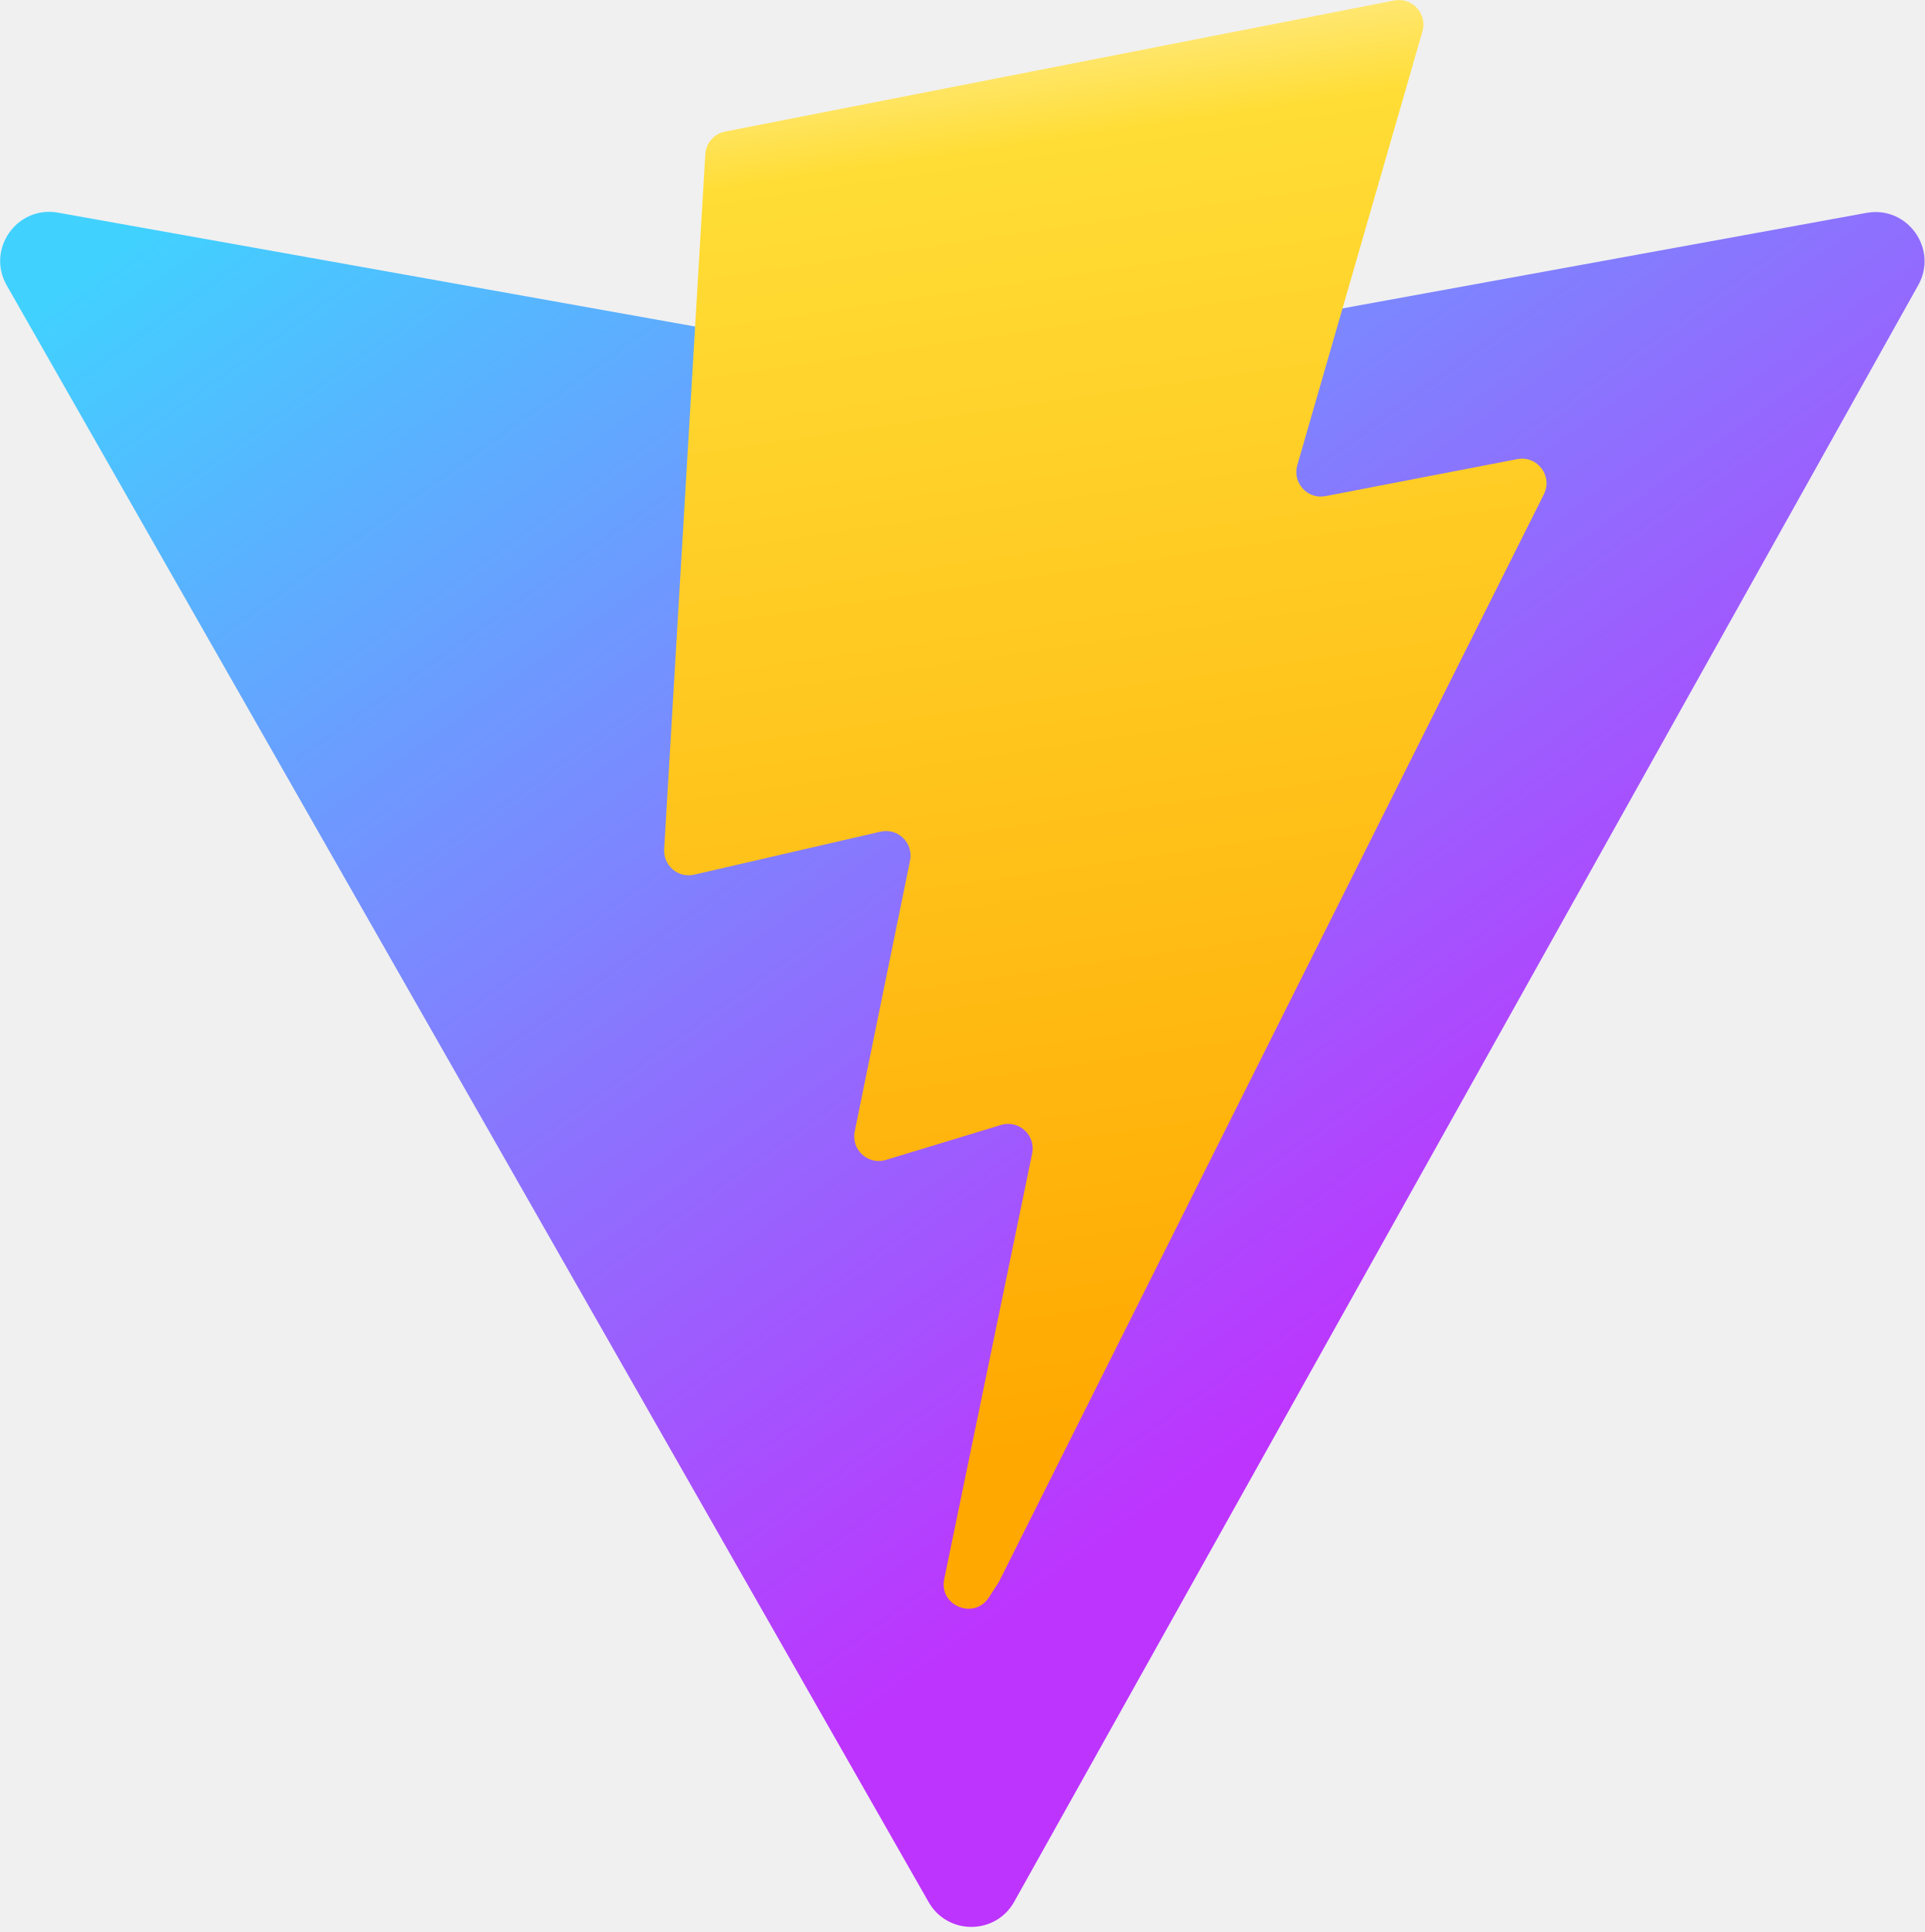
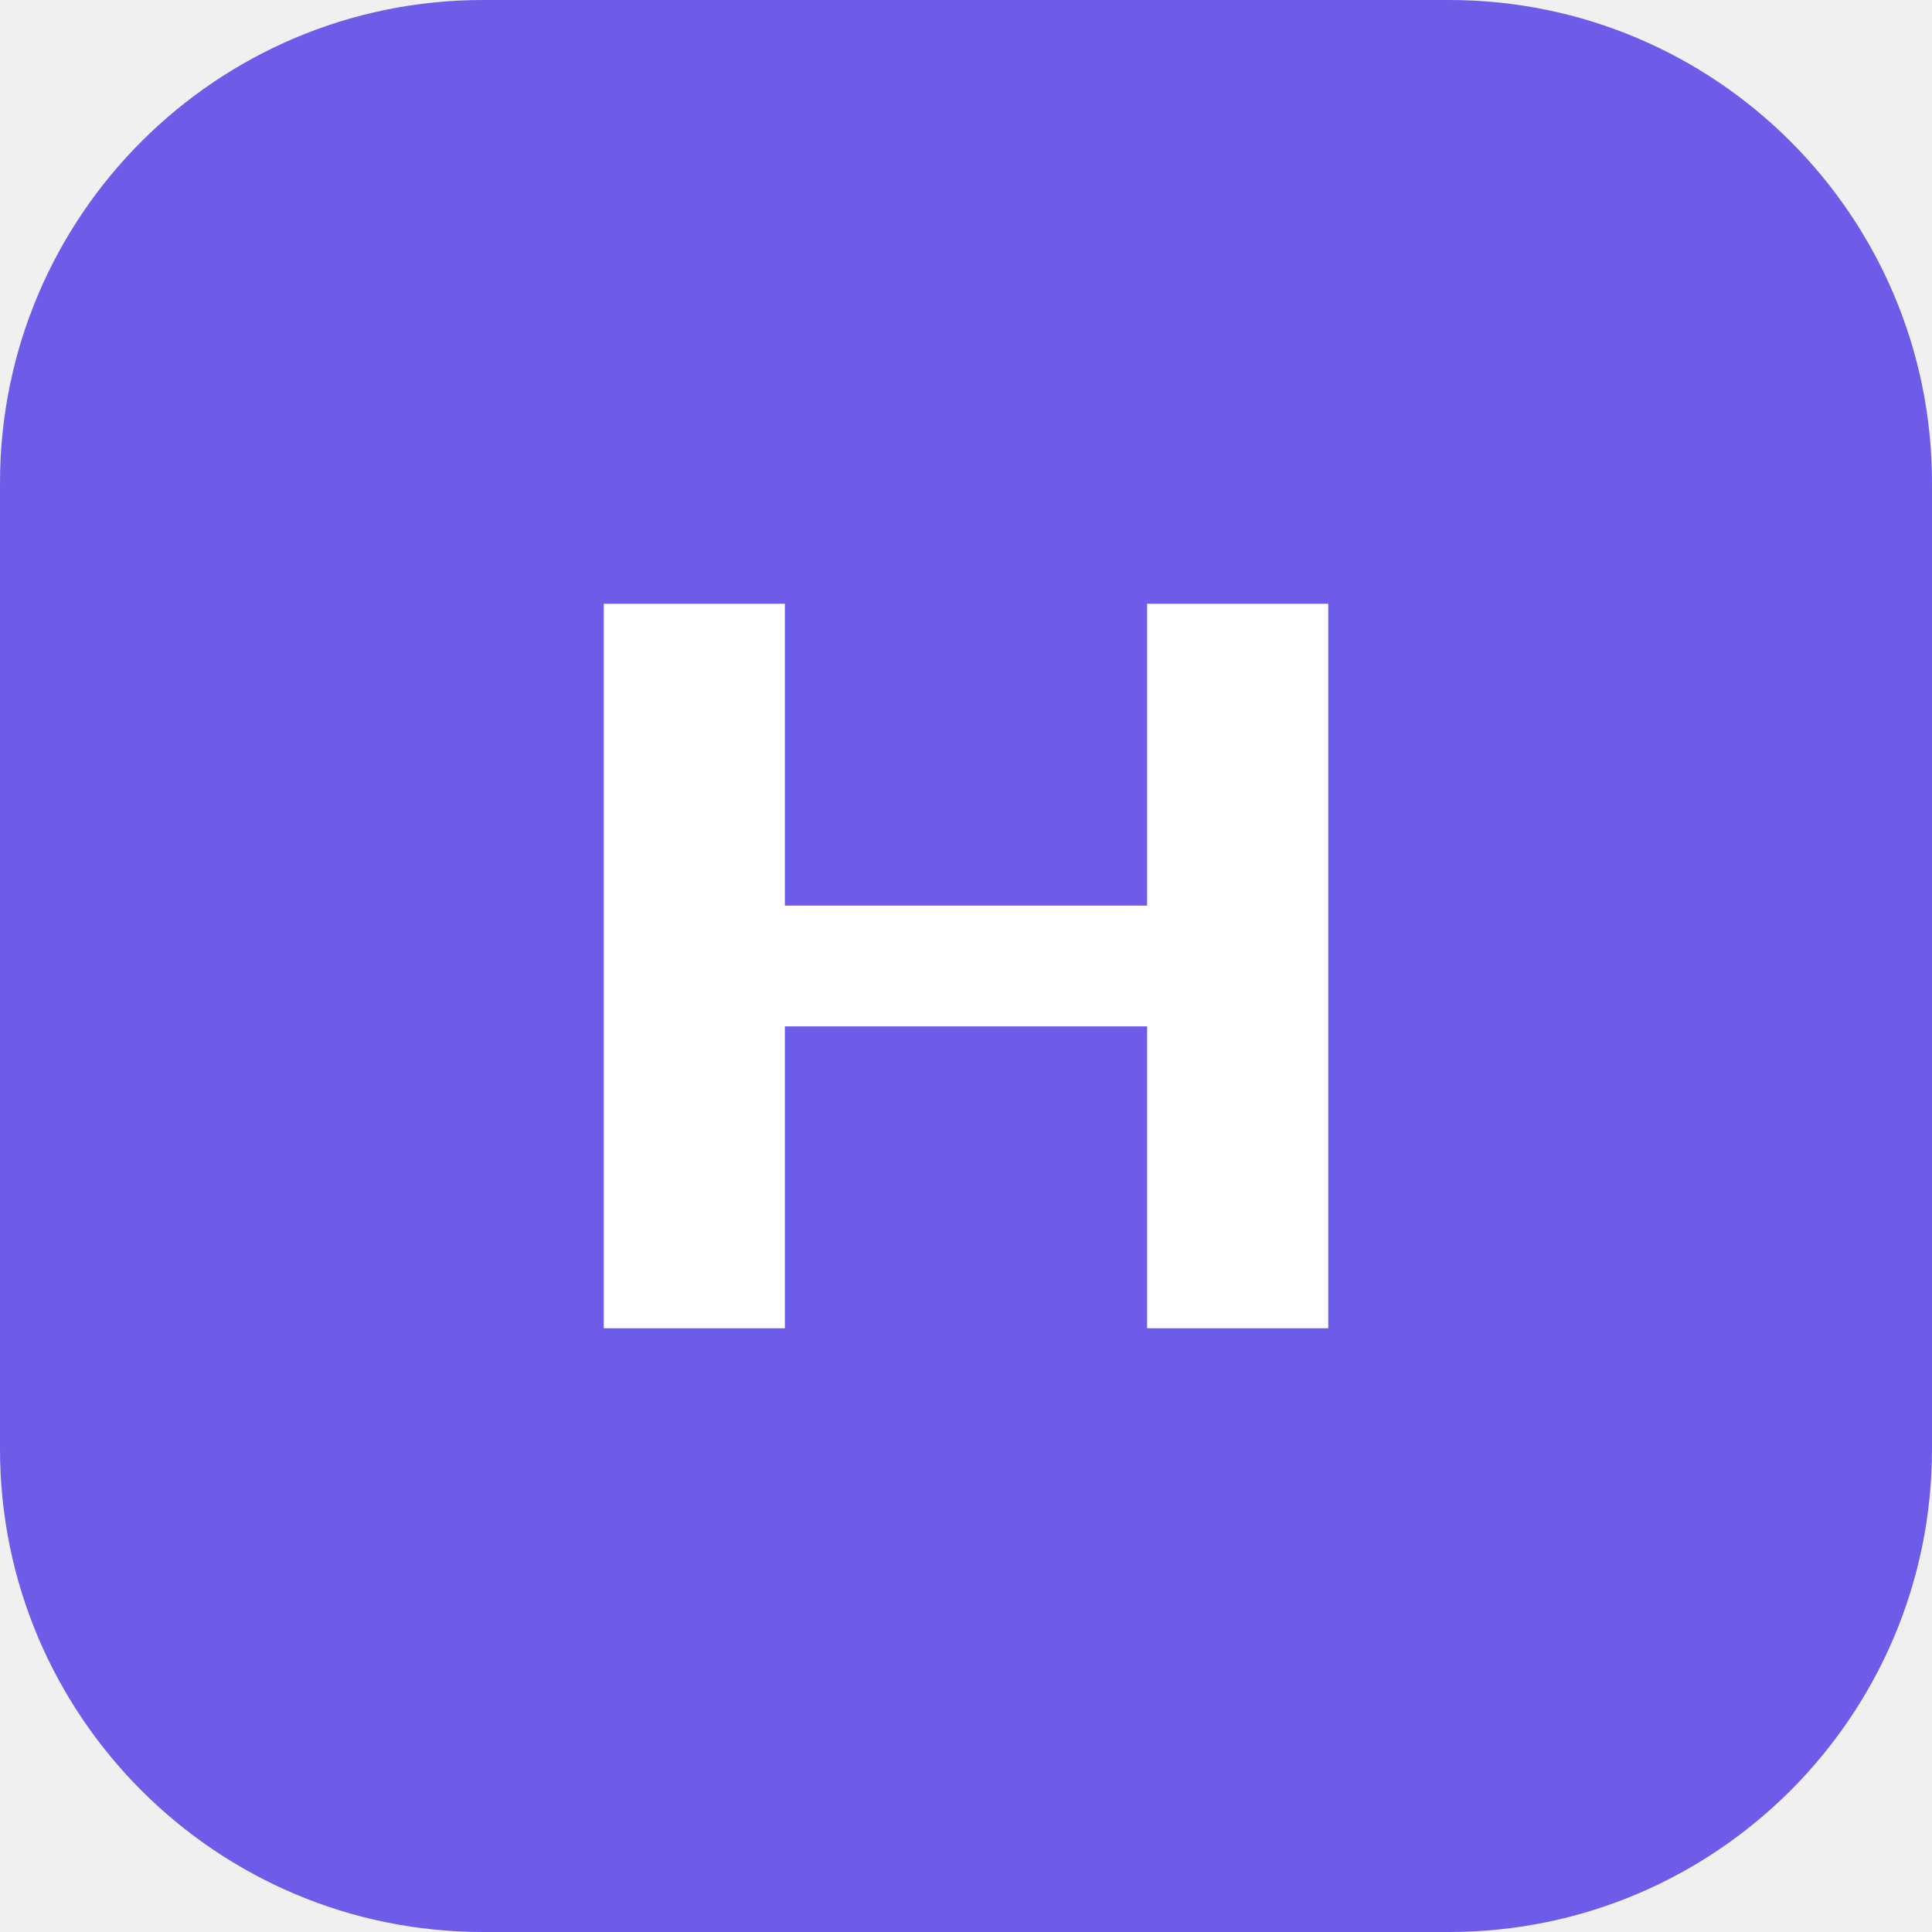
- <svg xmlns="http://www.w3.org/2000/svg" aria-hidden="true" role="img" class="iconify iconify--logos" width="31.88" height="32" preserveAspectRatio="xMidYMid meet" viewBox="0 0 256 257">
-   <defs>
-     <linearGradient id="IconifyId1813088fe1fbc01fb466" x1="-.828%" x2="57.636%" y1="7.652%" y2="78.411%">
-       <stop offset="0%" stop-color="#41D1FF" />
-       <stop offset="100%" stop-color="#BD34FE" />
-     </linearGradient>
-     <linearGradient id="IconifyId1813088fe1fbc01fb467" x1="43.376%" x2="50.316%" y1="2.242%" y2="89.03%">
-       <stop offset="0%" stop-color="#FFEA83" />
-       <stop offset="8.333%" stop-color="#FFDD35" />
-       <stop offset="100%" stop-color="#FFA800" />
-     </linearGradient>
-   </defs>
-   <path fill="url(#IconifyId1813088fe1fbc01fb466)" d="M255.153 37.938L134.897 252.976c-2.483 4.44-8.862 4.466-11.382.048L.875 37.958c-2.746-4.814 1.371-10.646 6.827-9.67l120.385 21.517a6.537 6.537 0 0 0 2.322-.004l117.867-21.483c5.438-.991 9.574 4.796 6.877 9.62Z" />
-   <path fill="url(#IconifyId1813088fe1fbc01fb467)" d="M185.432.063L96.44 17.501a3.268 3.268 0 0 0-2.634 3.014l-5.474 92.456a3.268 3.268 0 0 0 3.997 3.378l24.777-5.718c2.318-.535 4.413 1.507 3.936 3.838l-7.361 36.047c-.495 2.426 1.782 4.5 4.151 3.78l15.304-4.649c2.372-.72 4.652 1.36 4.15 3.788l-11.698 56.621c-.732 3.542 3.979 5.473 5.943 2.437l1.313-2.028l72.516-144.72c1.215-2.423-.88-5.186-3.54-4.672l-25.505 4.922c-2.396.462-4.435-1.77-3.759-4.114l16.646-57.705c.677-2.35-1.37-4.583-3.769-4.113Z" />
+ <svg xmlns="http://www.w3.org/2000/svg" width="64" height="64" viewBox="0 0 32 32" fill="none">
+   <rect width="32" height="32" rx="8" fill="#6c5ce7" />
+   <path d="M10 22V10H13V15H19V10H22V22H19V17H13V22H10Z" fill="white" />
</svg>
